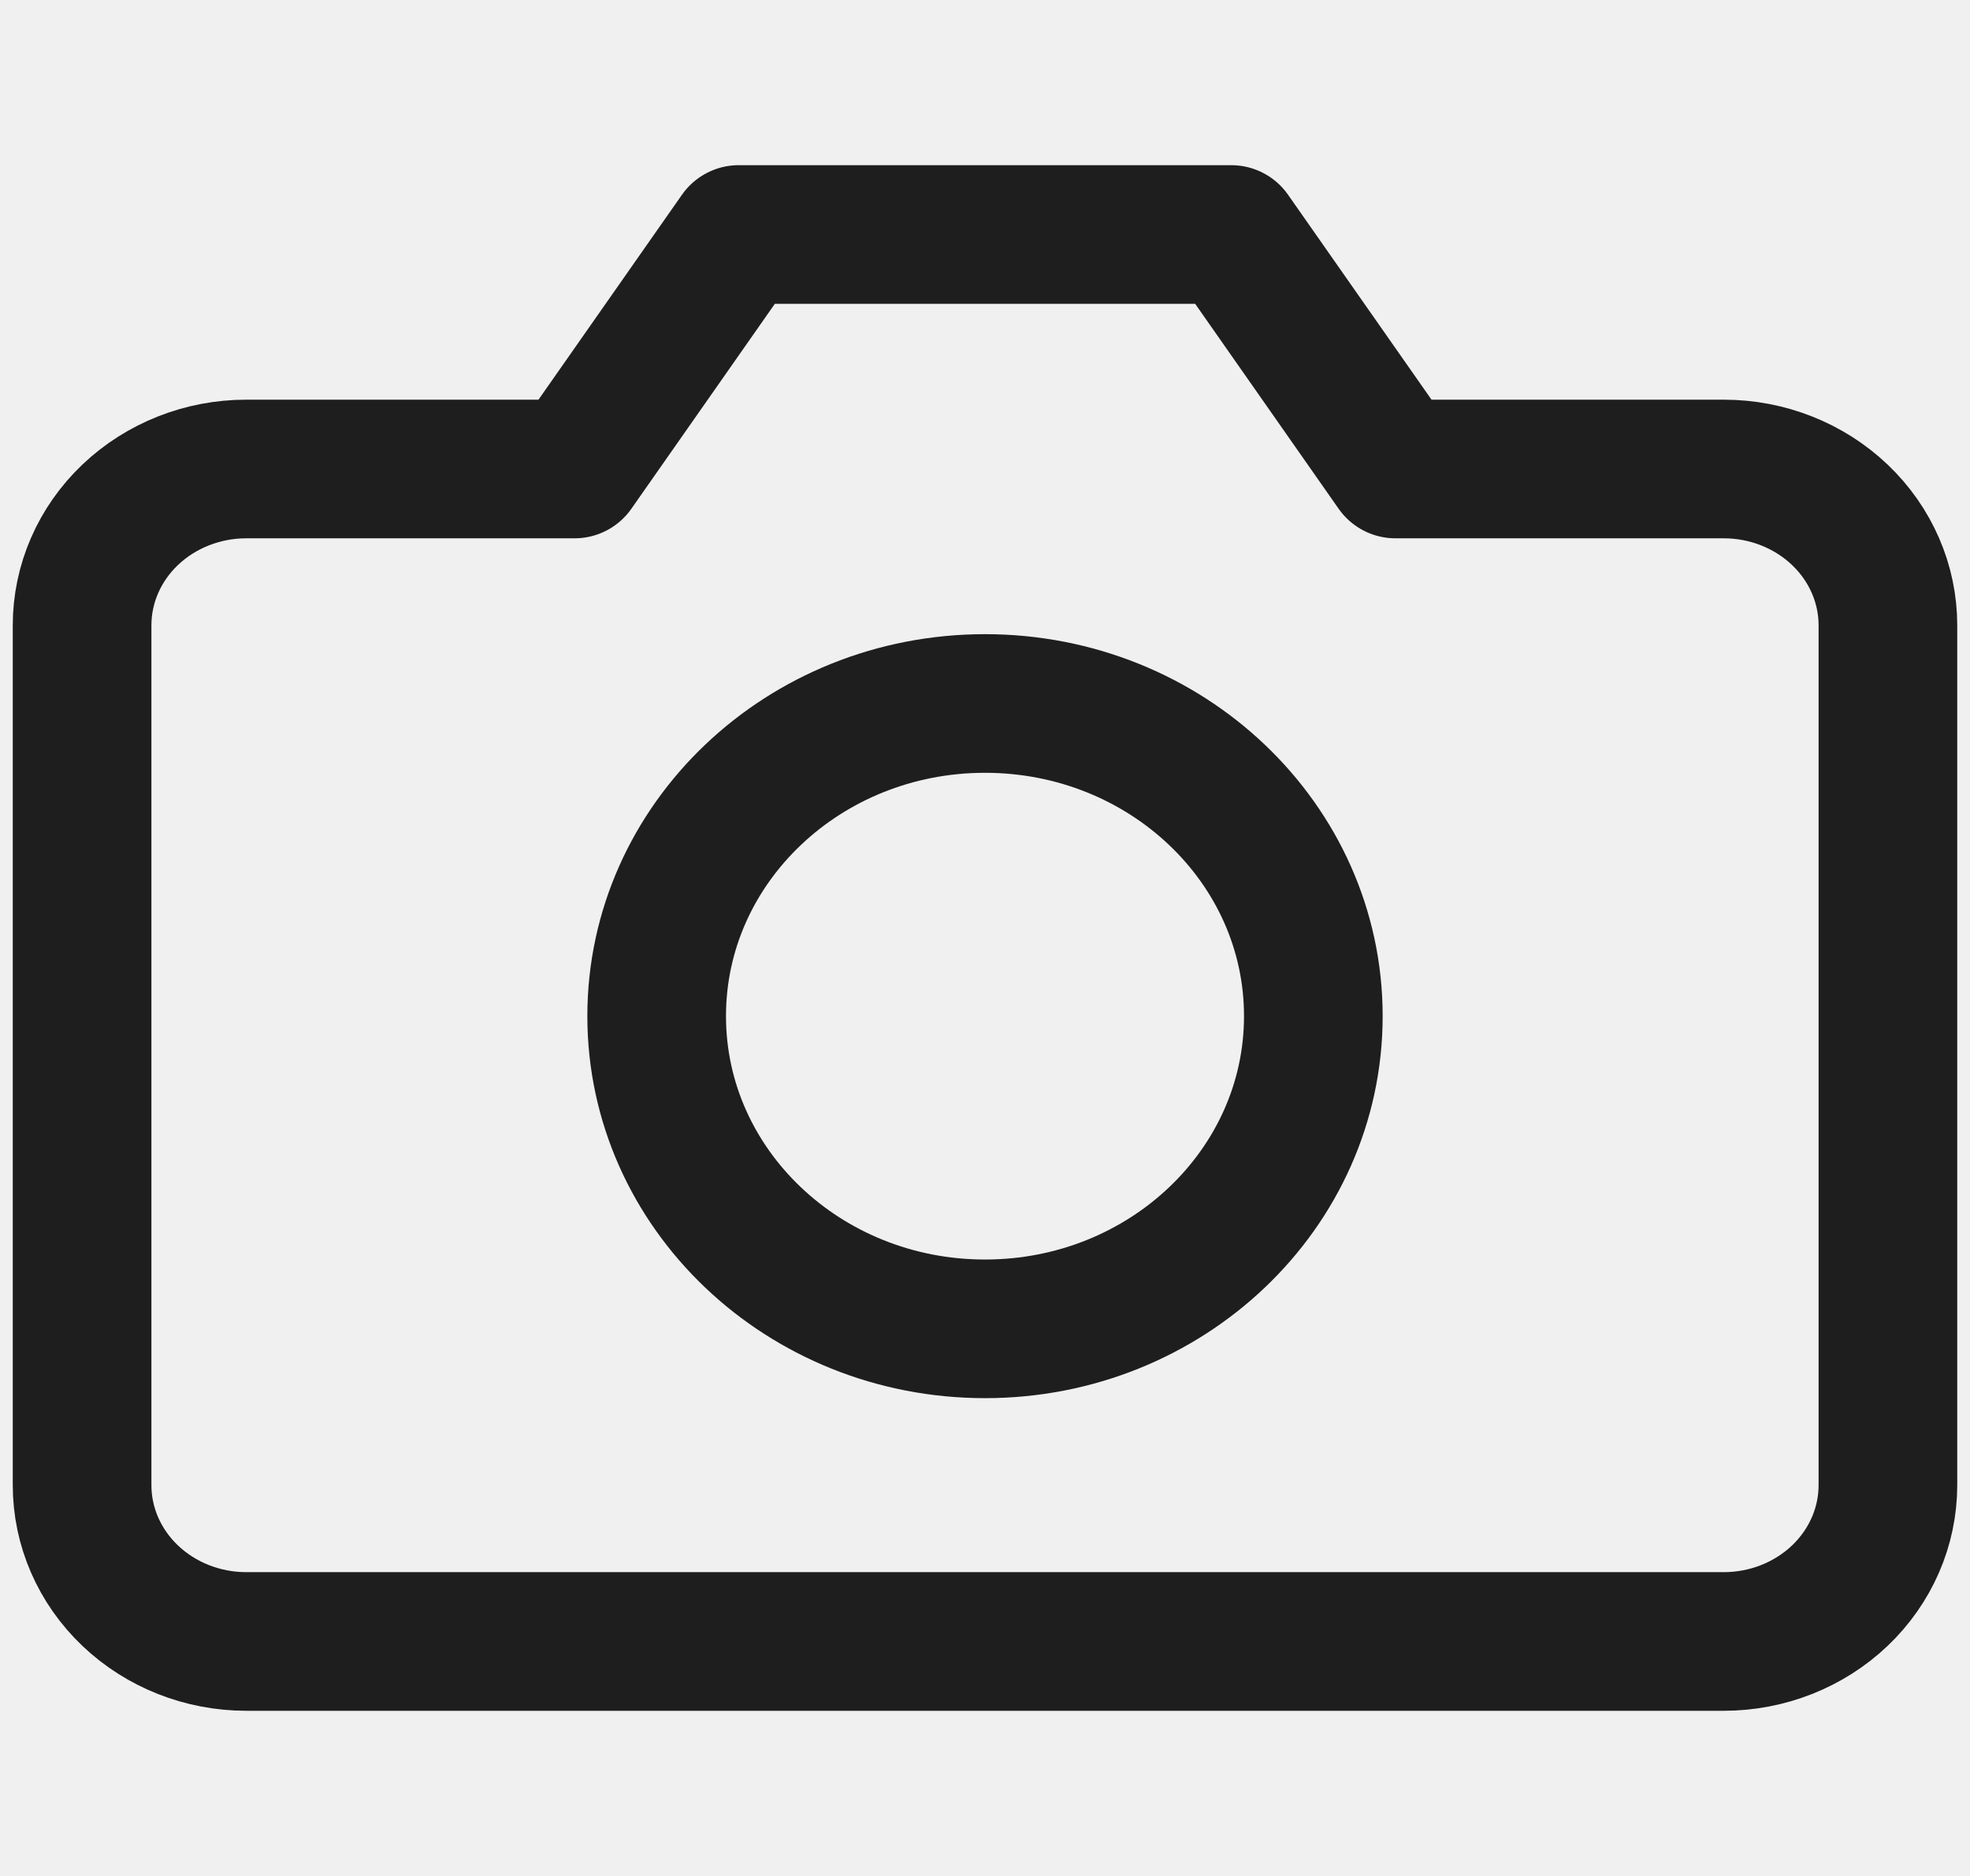
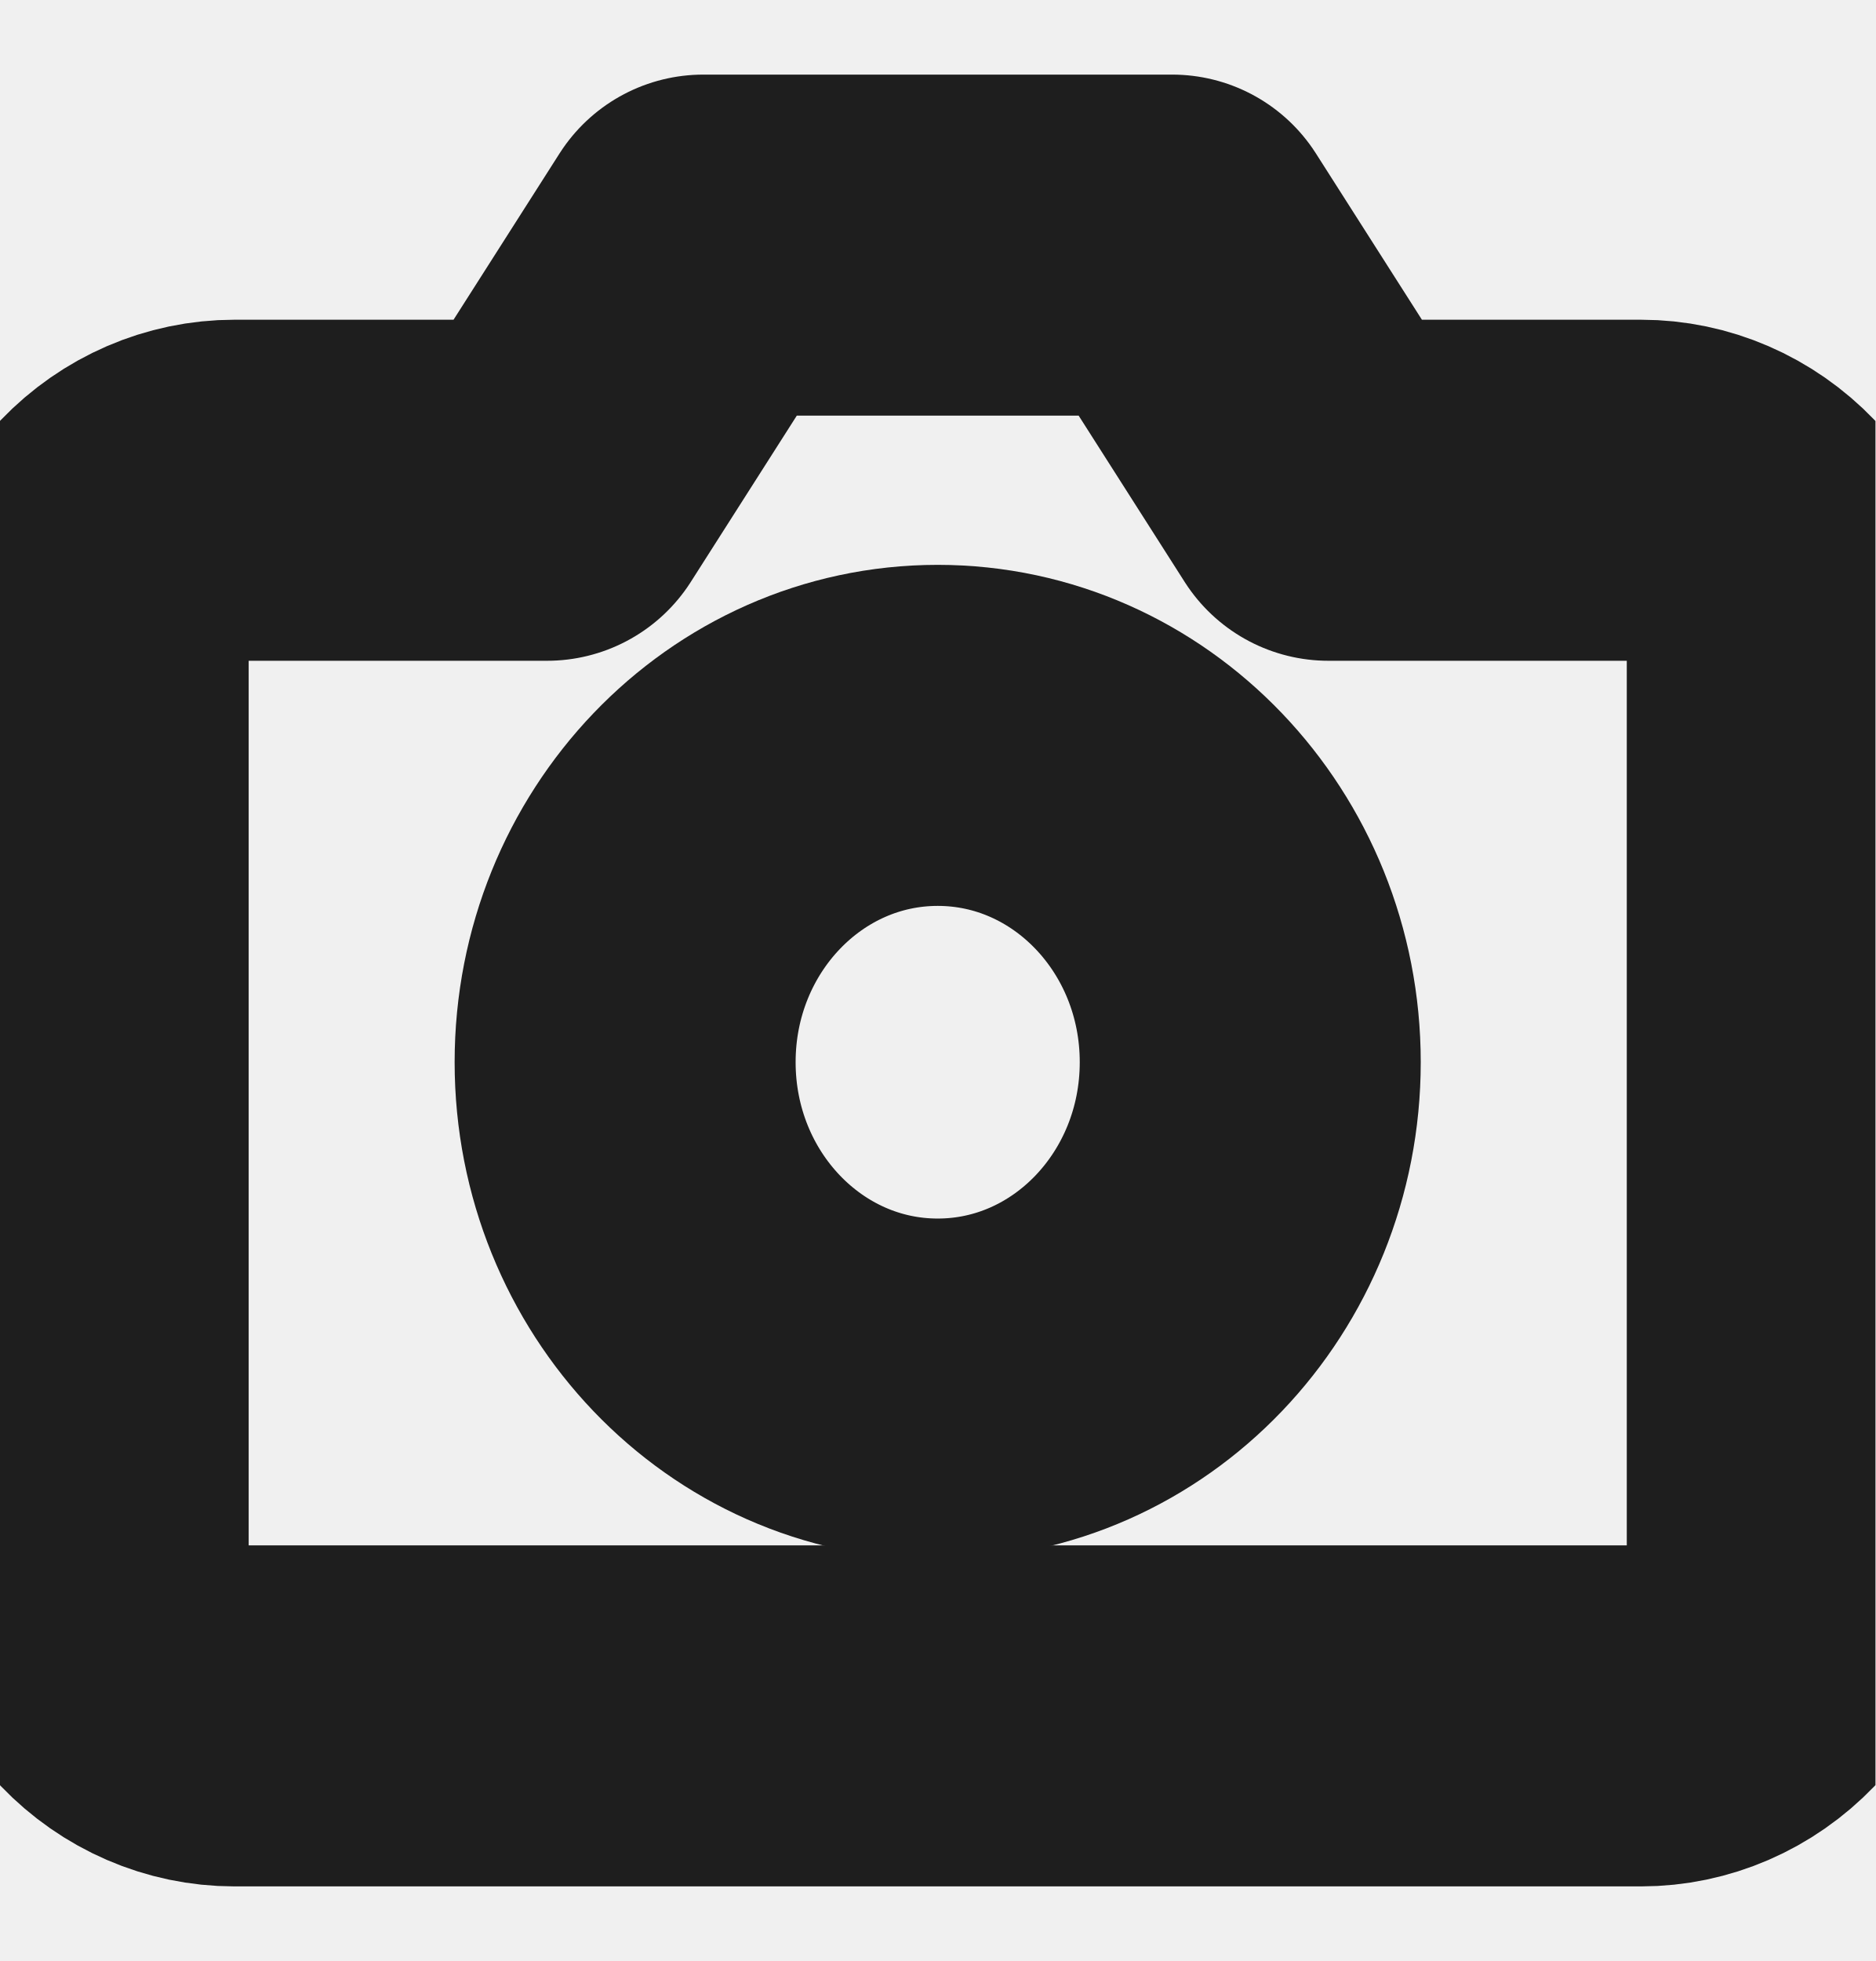
- <svg xmlns="http://www.w3.org/2000/svg" width="21" height="20" viewBox="0 0 21 20" fill="none">
-   <path d="M20.125 15.833C20.125 16.275 19.941 16.699 19.612 17.012C19.284 17.324 18.839 17.5 18.375 17.5H2.625C2.161 17.5 1.716 17.324 1.388 17.012C1.059 16.699 0.875 16.275 0.875 15.833V6.667C0.875 6.225 1.059 5.801 1.388 5.488C1.716 5.176 2.161 5 2.625 5H6.125L7.875 2.5H13.125L14.875 5H18.375C18.839 5 19.284 5.176 19.612 5.488C19.941 5.801 20.125 6.225 20.125 6.667V15.833Z" stroke="#1E1E1E" stroke-width="1.478" stroke-linecap="round" stroke-linejoin="round" />
-   <path d="M10.5 14.167C12.433 14.167 14 12.674 14 10.833C14 8.992 12.433 7.5 10.5 7.5C8.567 7.5 7 8.992 7 10.833C7 12.674 8.567 14.167 10.5 14.167Z" stroke="#1E1E1E" stroke-width="1.478" stroke-linecap="round" stroke-linejoin="round" />
+ <svg xmlns="http://www.w3.org/2000/svg" width="22" height="23" viewBox="0 0 22 23" fill="none">
+   <g clip-path="url(#clip0_401_548)">
+     <path d="M21.083 18.208C21.083 18.717 20.89 19.204 20.546 19.564C20.202 19.923 19.736 20.125 19.25 20.125H2.75C2.264 20.125 1.797 19.923 1.453 19.564C1.11 19.204 0.917 18.717 0.917 18.208V7.667C0.917 7.158 1.11 6.671 1.453 6.311C1.797 5.952 2.264 5.75 2.75 5.75H6.417L8.25 2.875H13.75L15.583 5.75H19.25C19.736 5.75 20.202 5.952 20.546 6.311C20.89 6.671 21.083 7.158 21.083 7.667V18.208Z" stroke="#1E1E1E" stroke-width="4" stroke-linecap="round" stroke-linejoin="round" />
+     <path d="M11 16.292C13.025 16.292 14.666 14.575 14.666 12.458C14.666 10.341 13.025 8.625 11 8.625C8.975 8.625 7.333 10.341 7.333 12.458C7.333 14.575 8.975 16.292 11 16.292Z" stroke="#1E1E1E" stroke-width="4" stroke-linecap="round" stroke-linejoin="round" />
+   </g>
+   <defs>
+     <clipPath id="clip0_401_548">
+       <rect width="22" height="23" fill="white" />
+     </clipPath>
+   </defs>
</svg>
